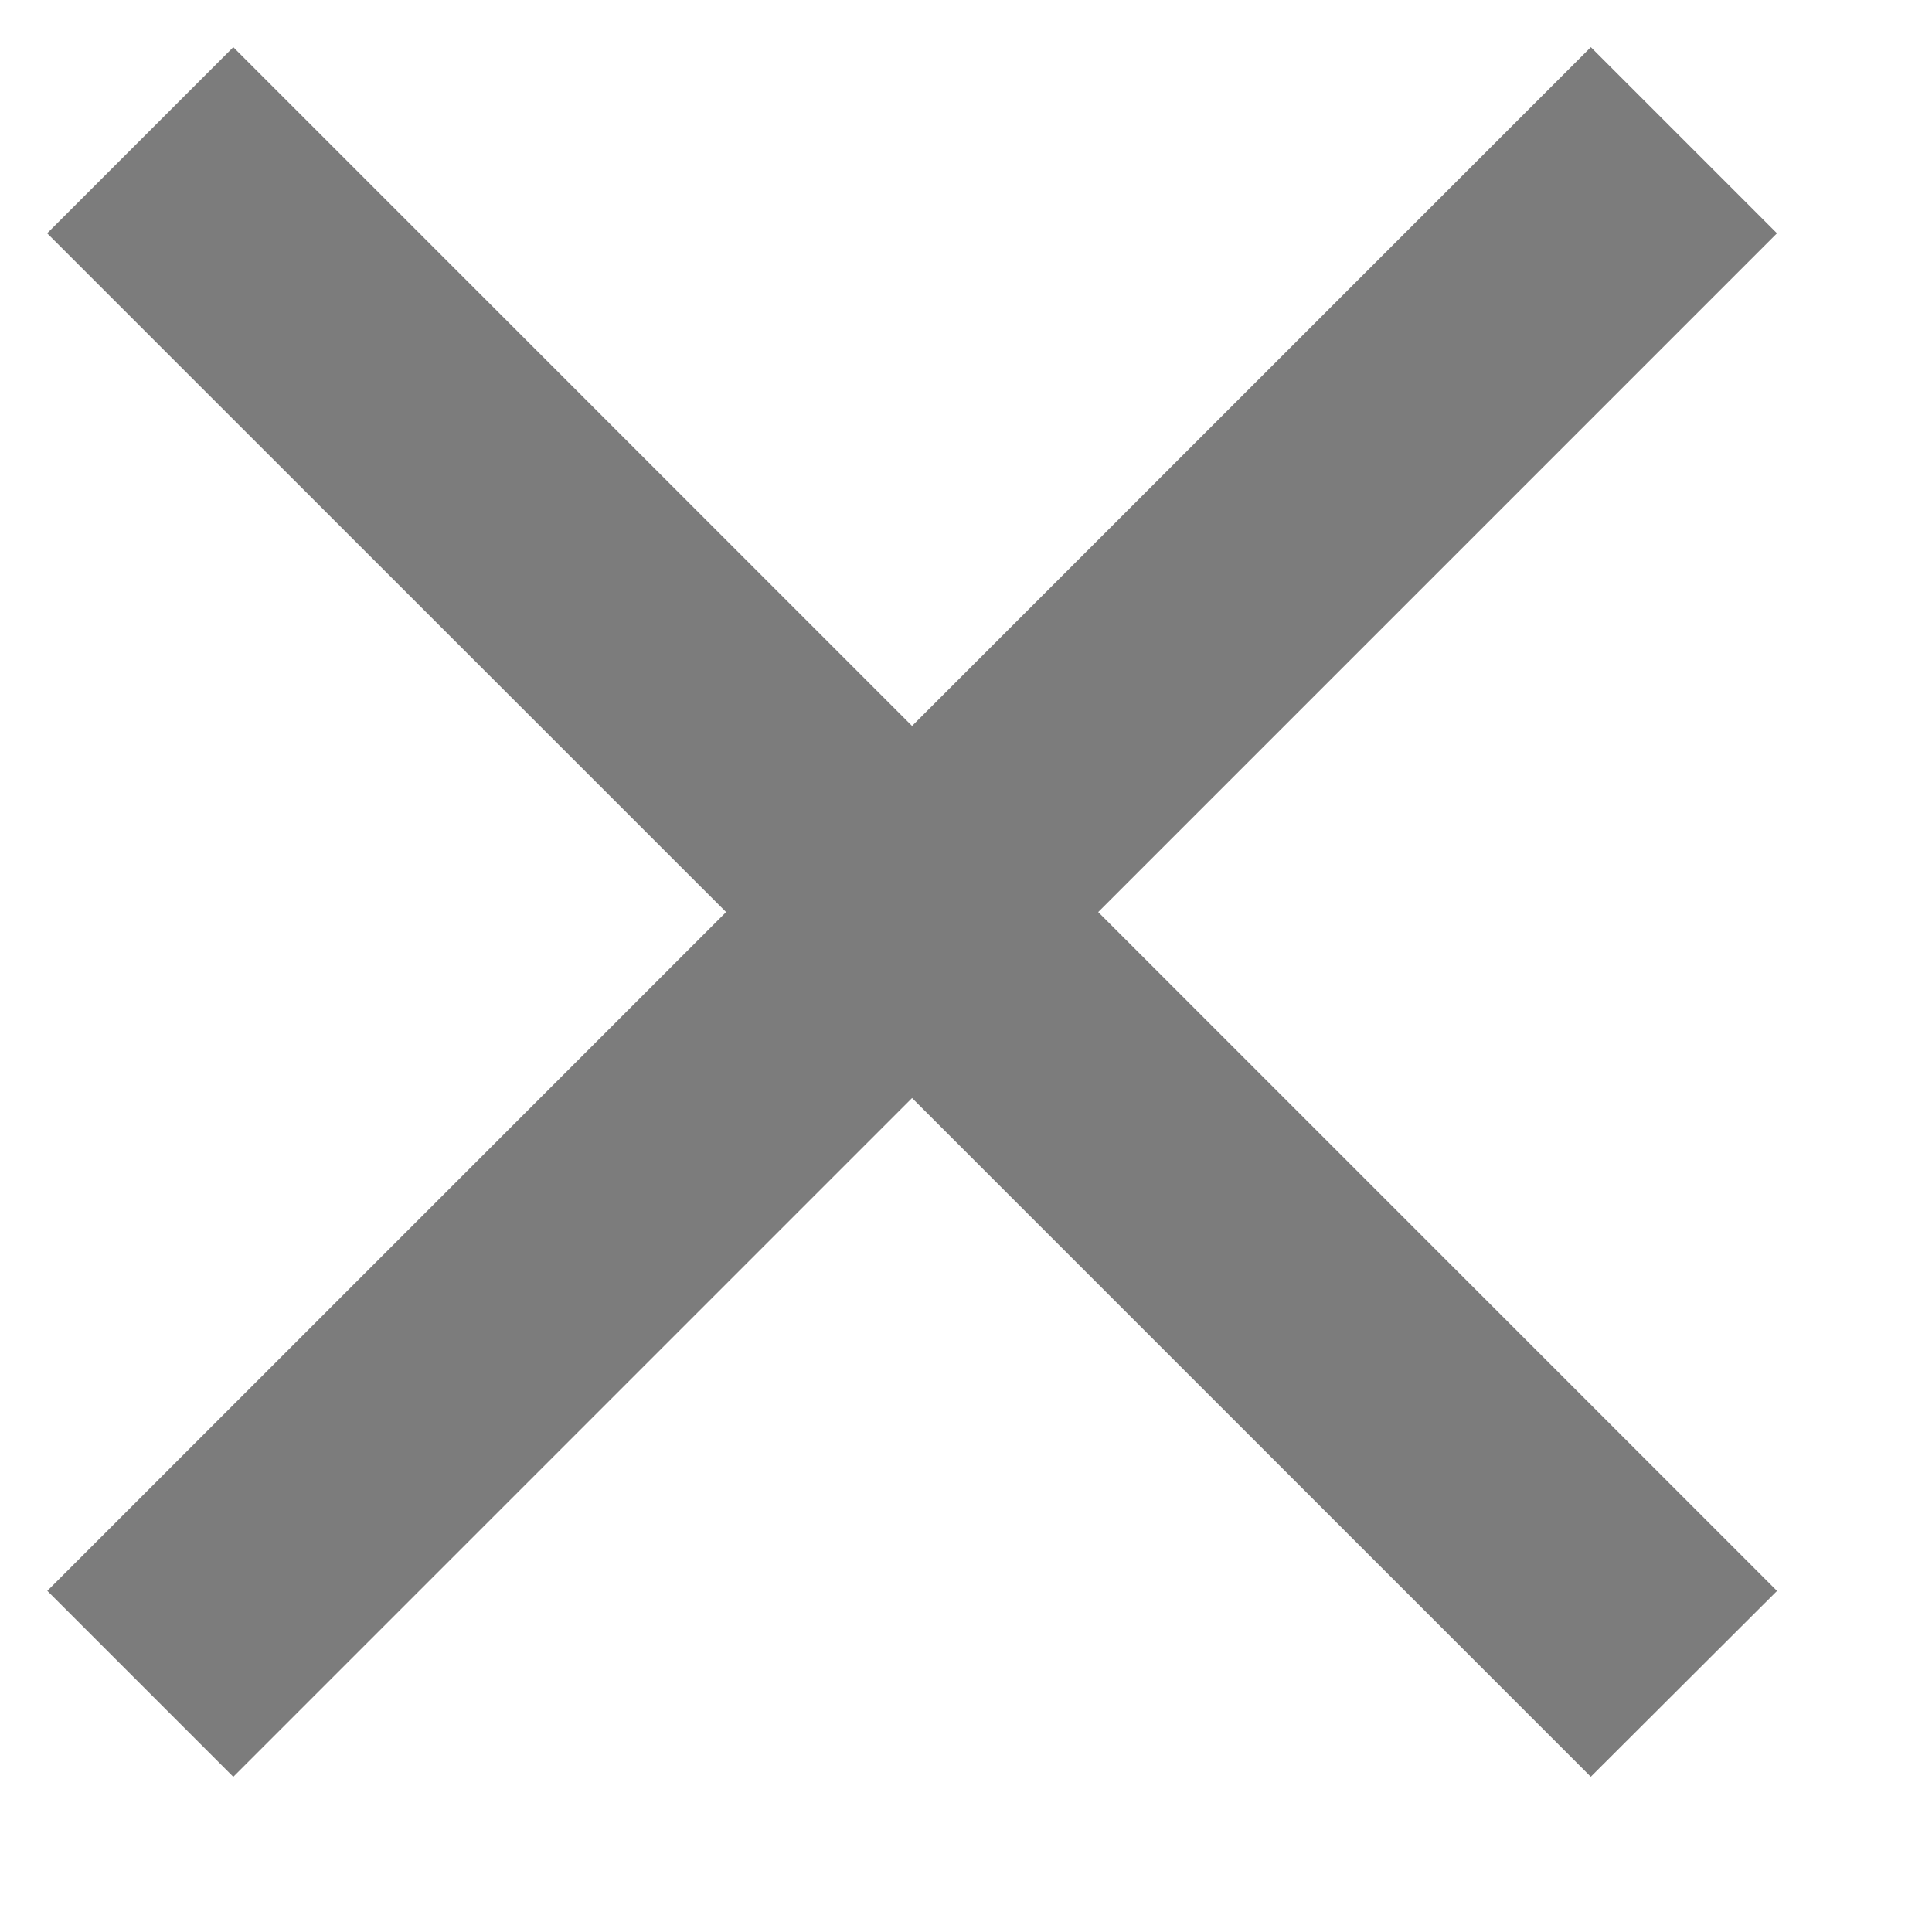
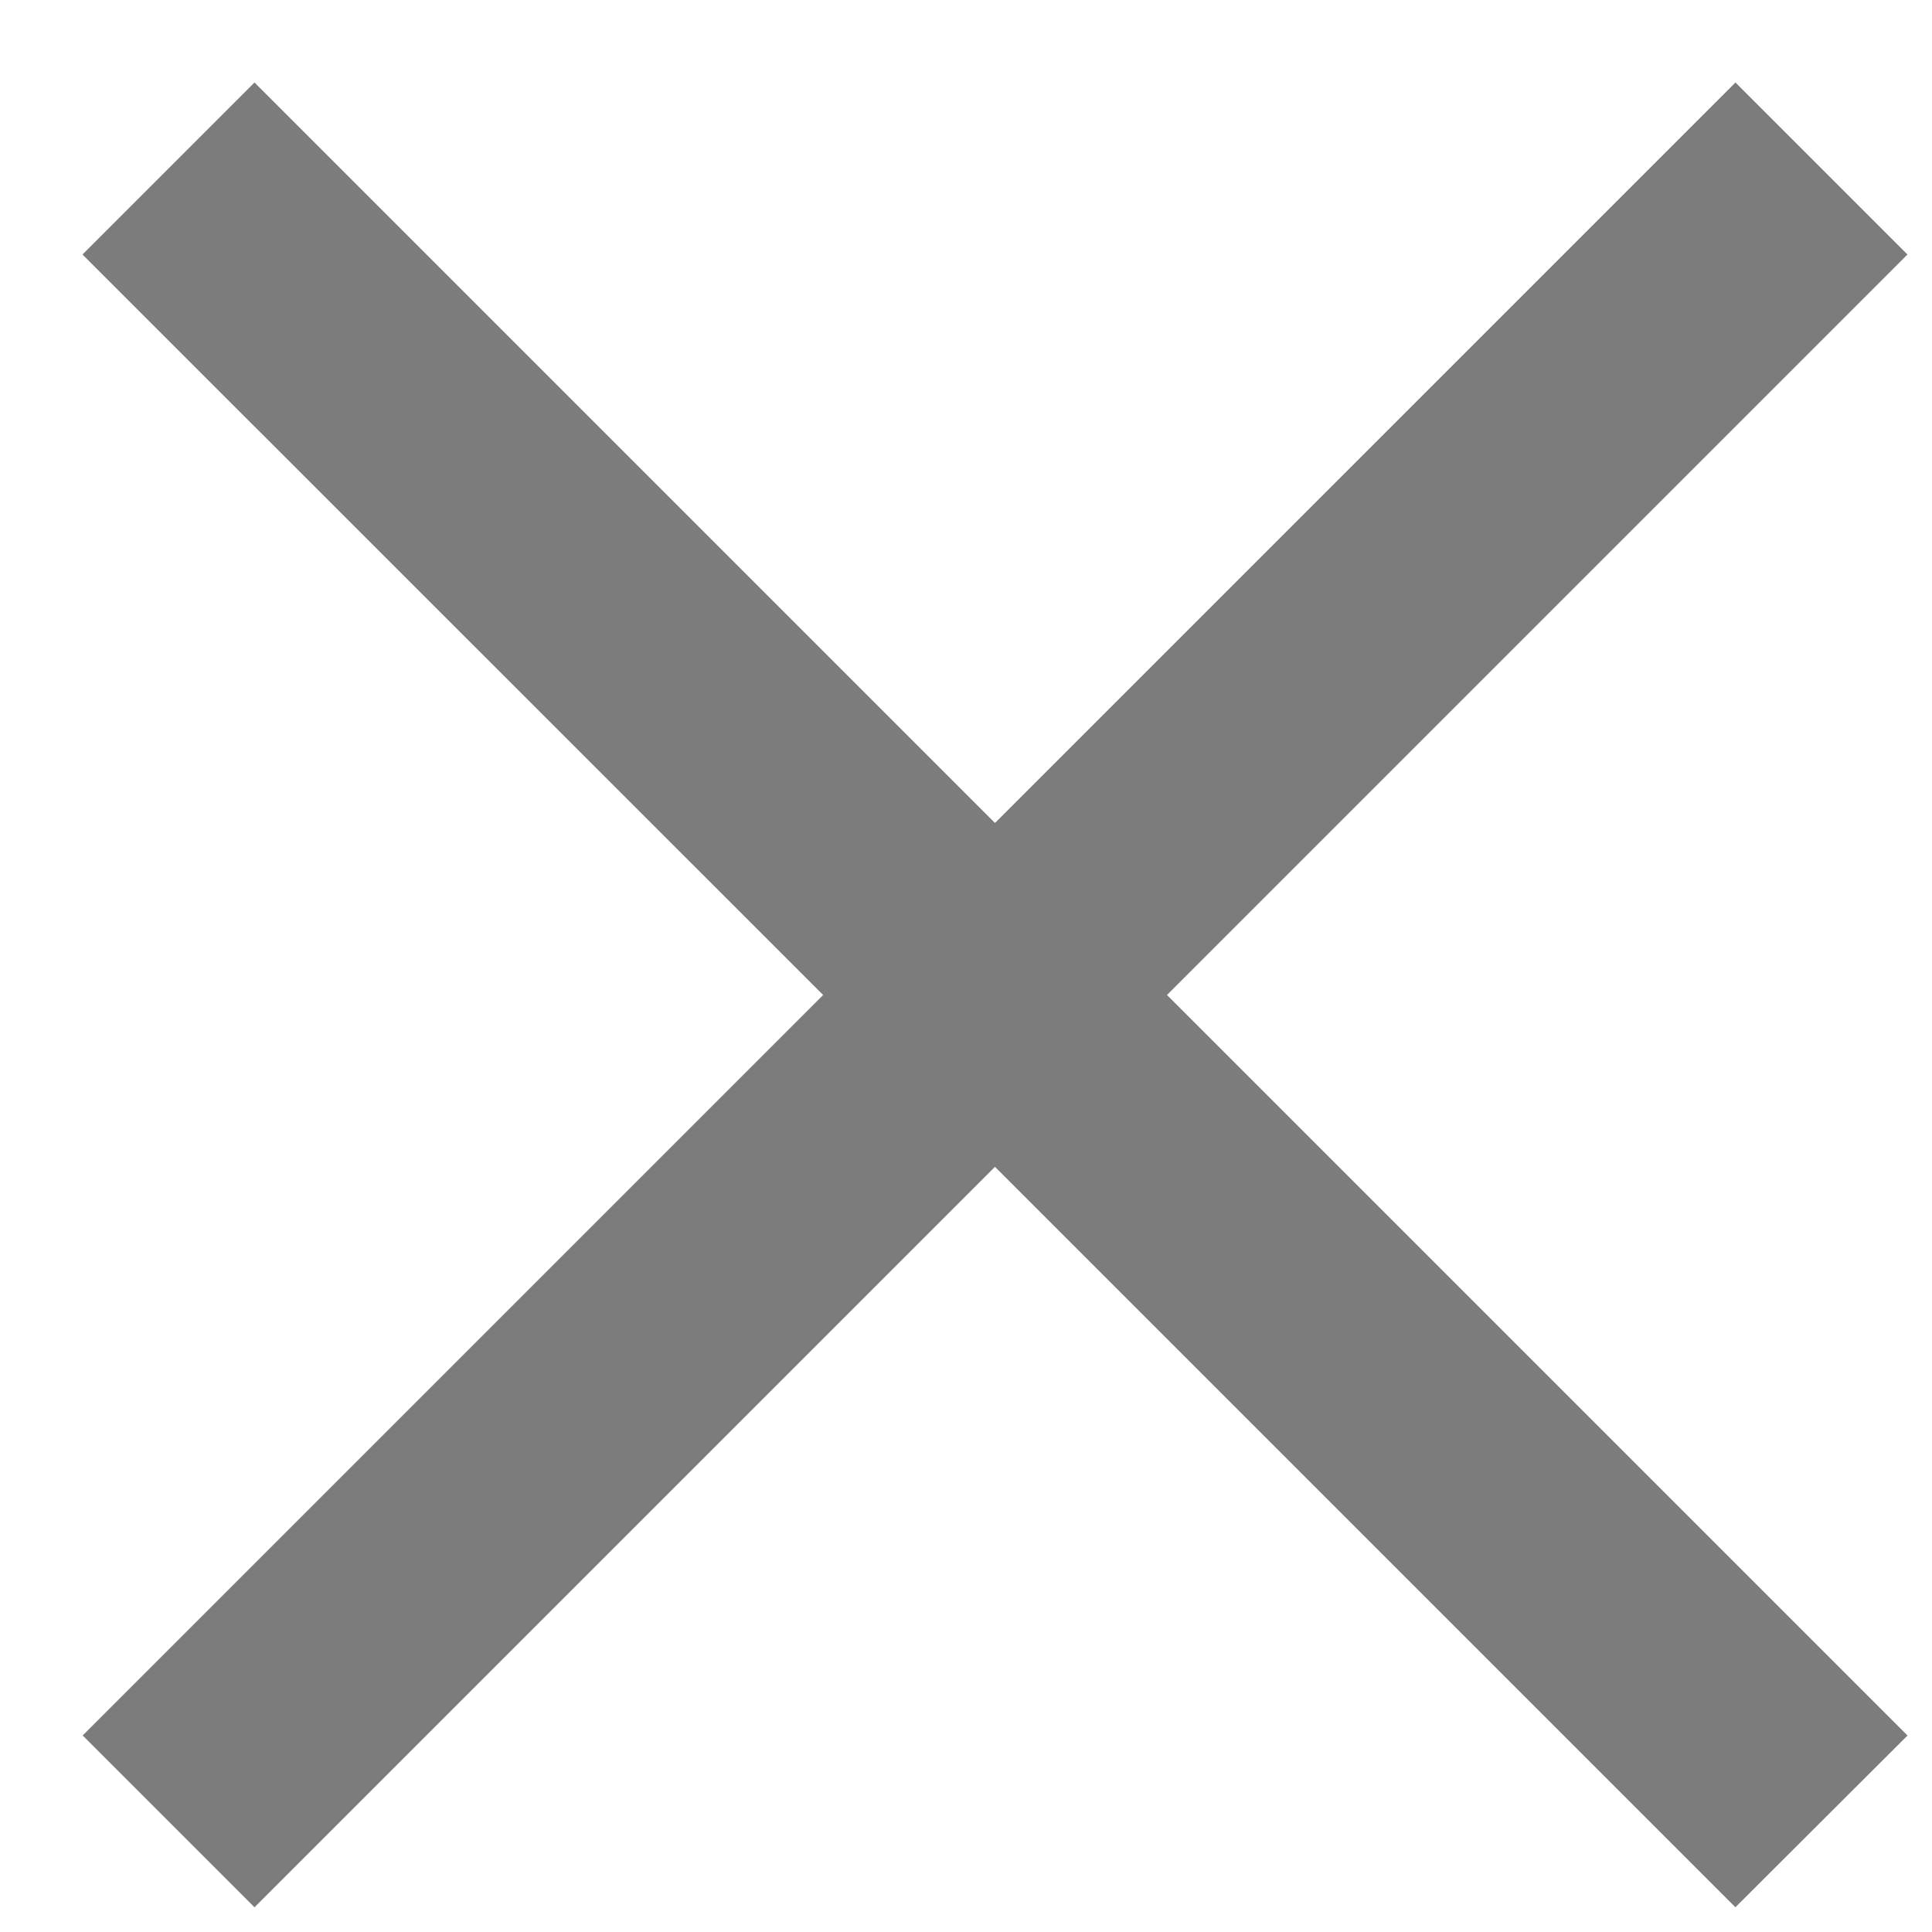
- <svg xmlns="http://www.w3.org/2000/svg" width="12" height="12" viewBox="0 0 12 12" fill="none">
-   <path d="M6.114 5.665L10.33 9.881L9.881 10.329L5.665 6.113L1.449 10.329L1.001 9.881L5.217 5.665L1 1.449L1.449 1L5.665 5.216L9.881 1L10.33 1.449L6.114 5.665Z" fill="#7C7C7C" stroke="#7C7C7C" />
+ <svg xmlns="http://www.w3.org/2000/svg" width="11" height="11" viewBox="0 0 11 11" fill="none">
+   <path d="M6.114 5.665L10.33 9.881L9.881 10.329L5.665 6.113L1.449 10.329L1.001 9.881L5.217 5.665L1 1.449L1.449 1L5.665 5.216L9.881 1L10.33 1.449L6.114 5.665Z" stroke="#7C7C7C" stroke-width="0.75" />
</svg>
